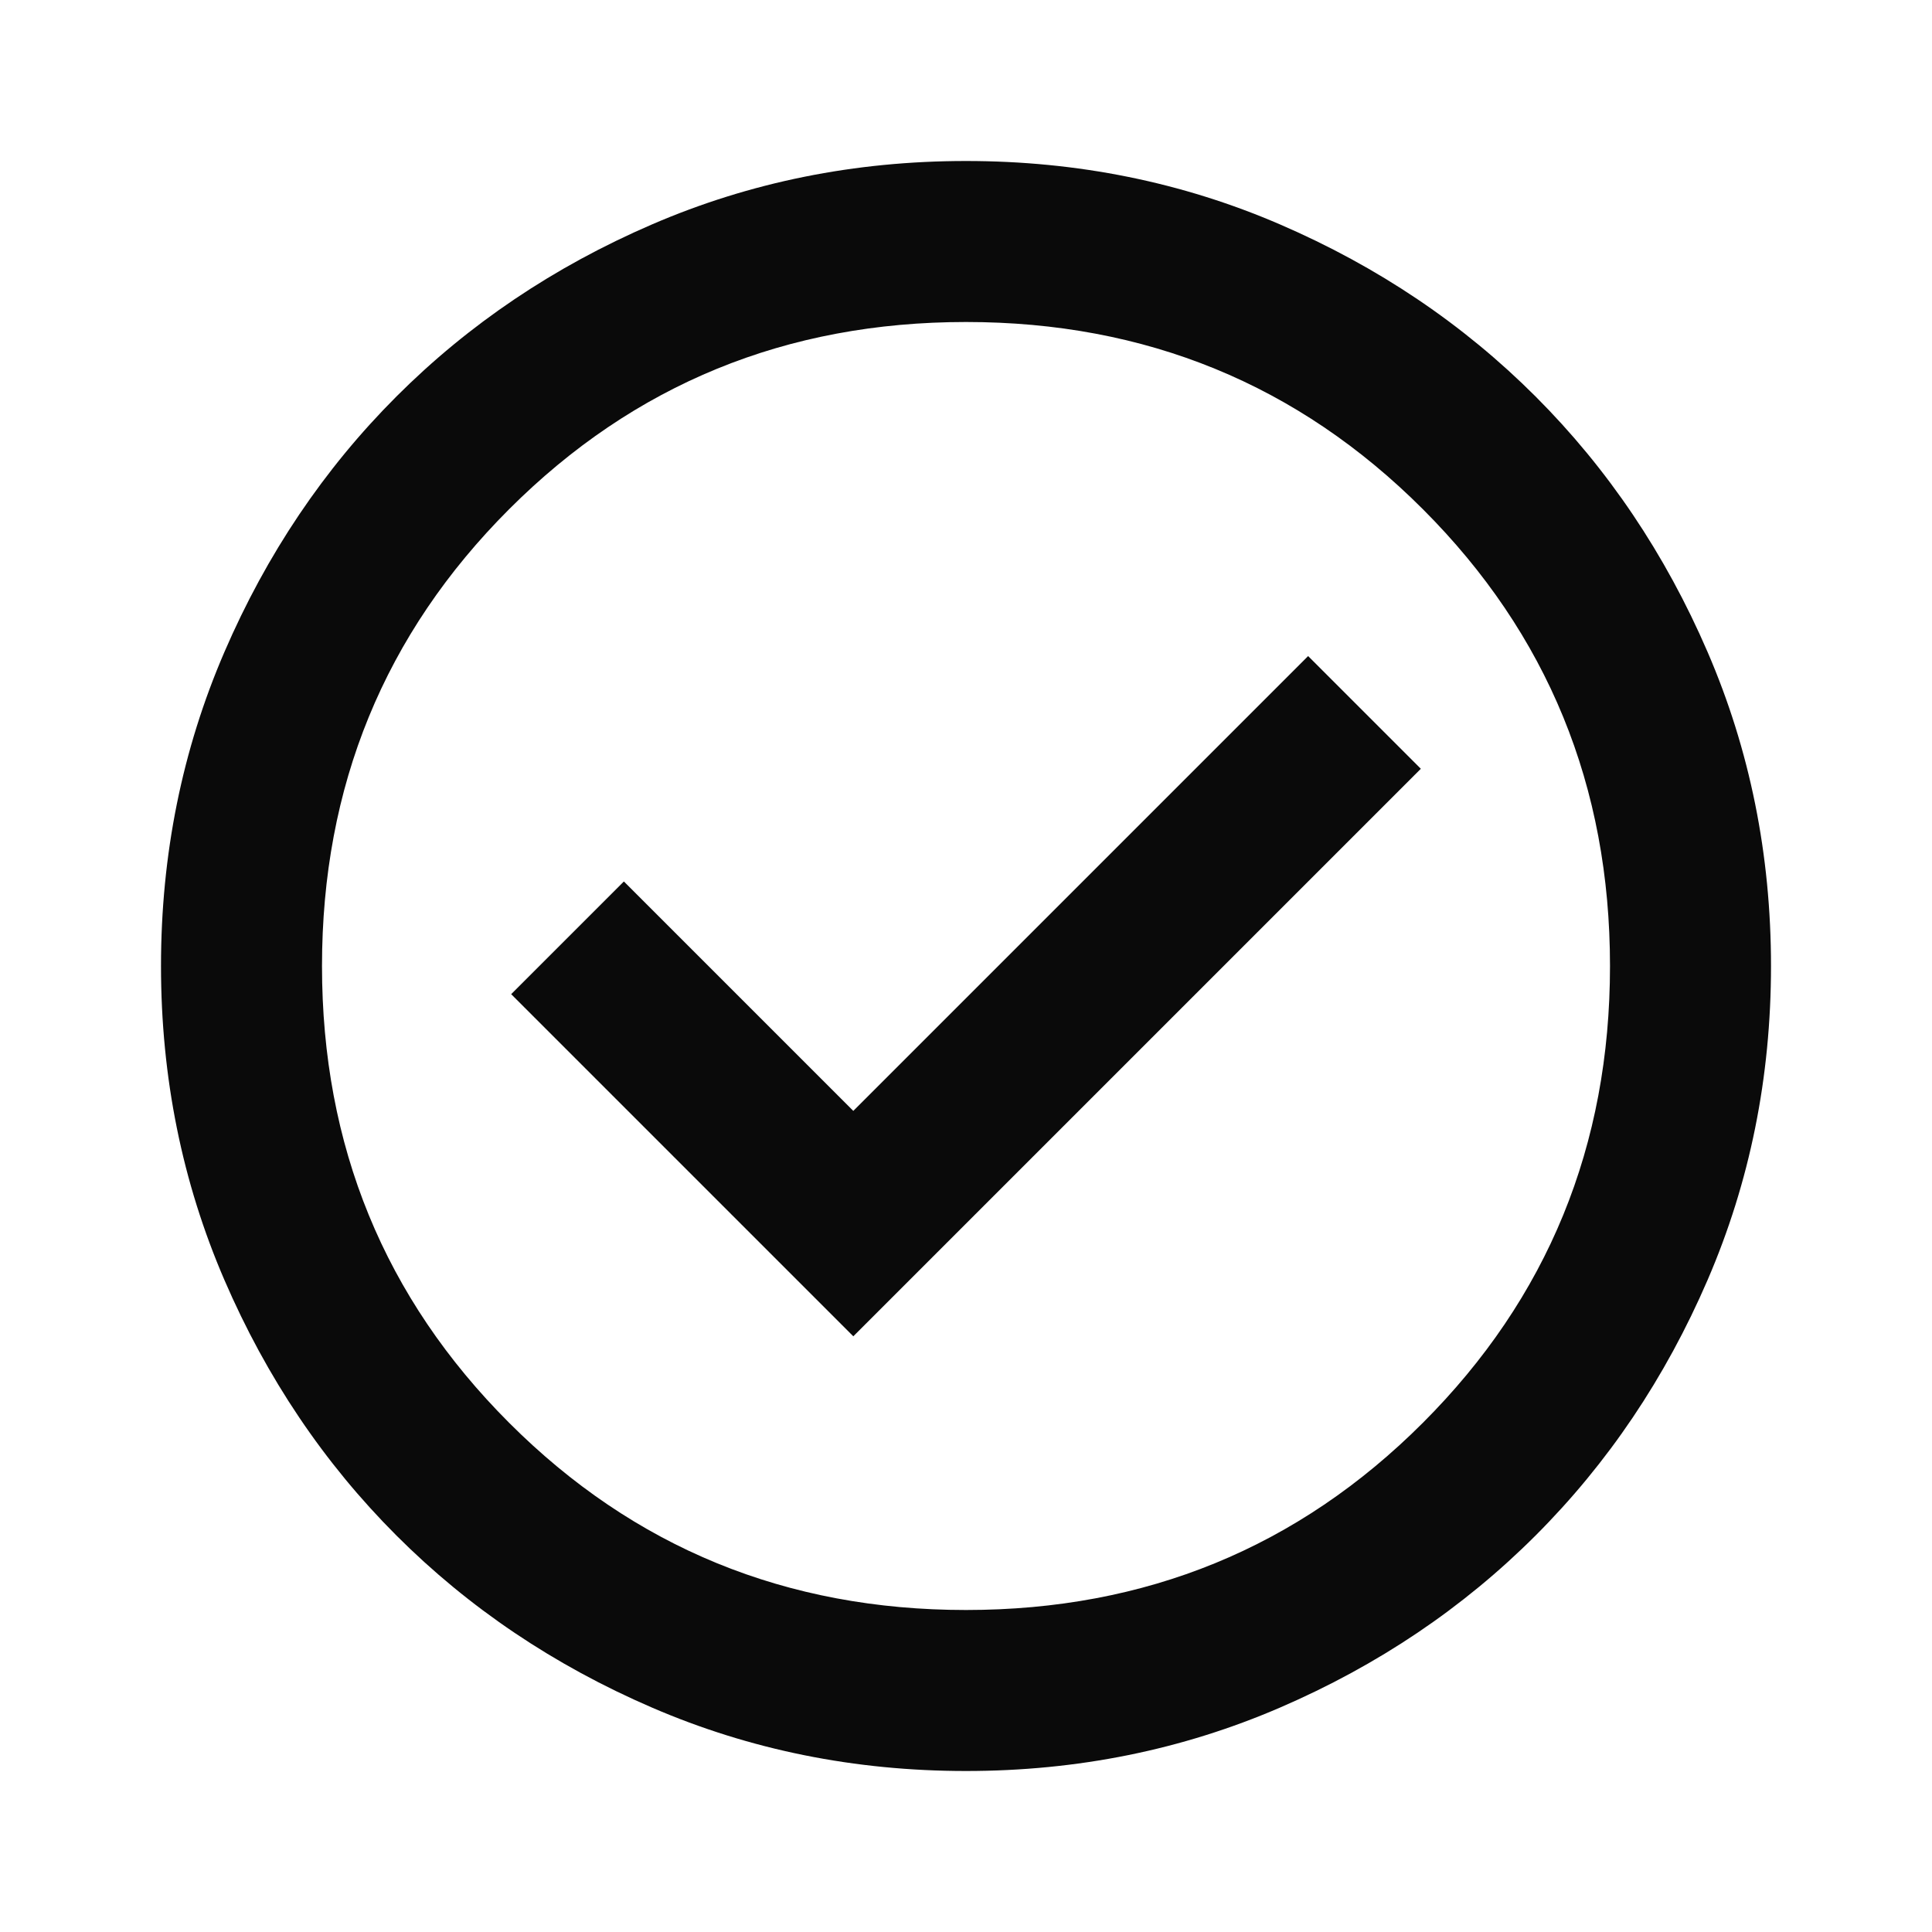
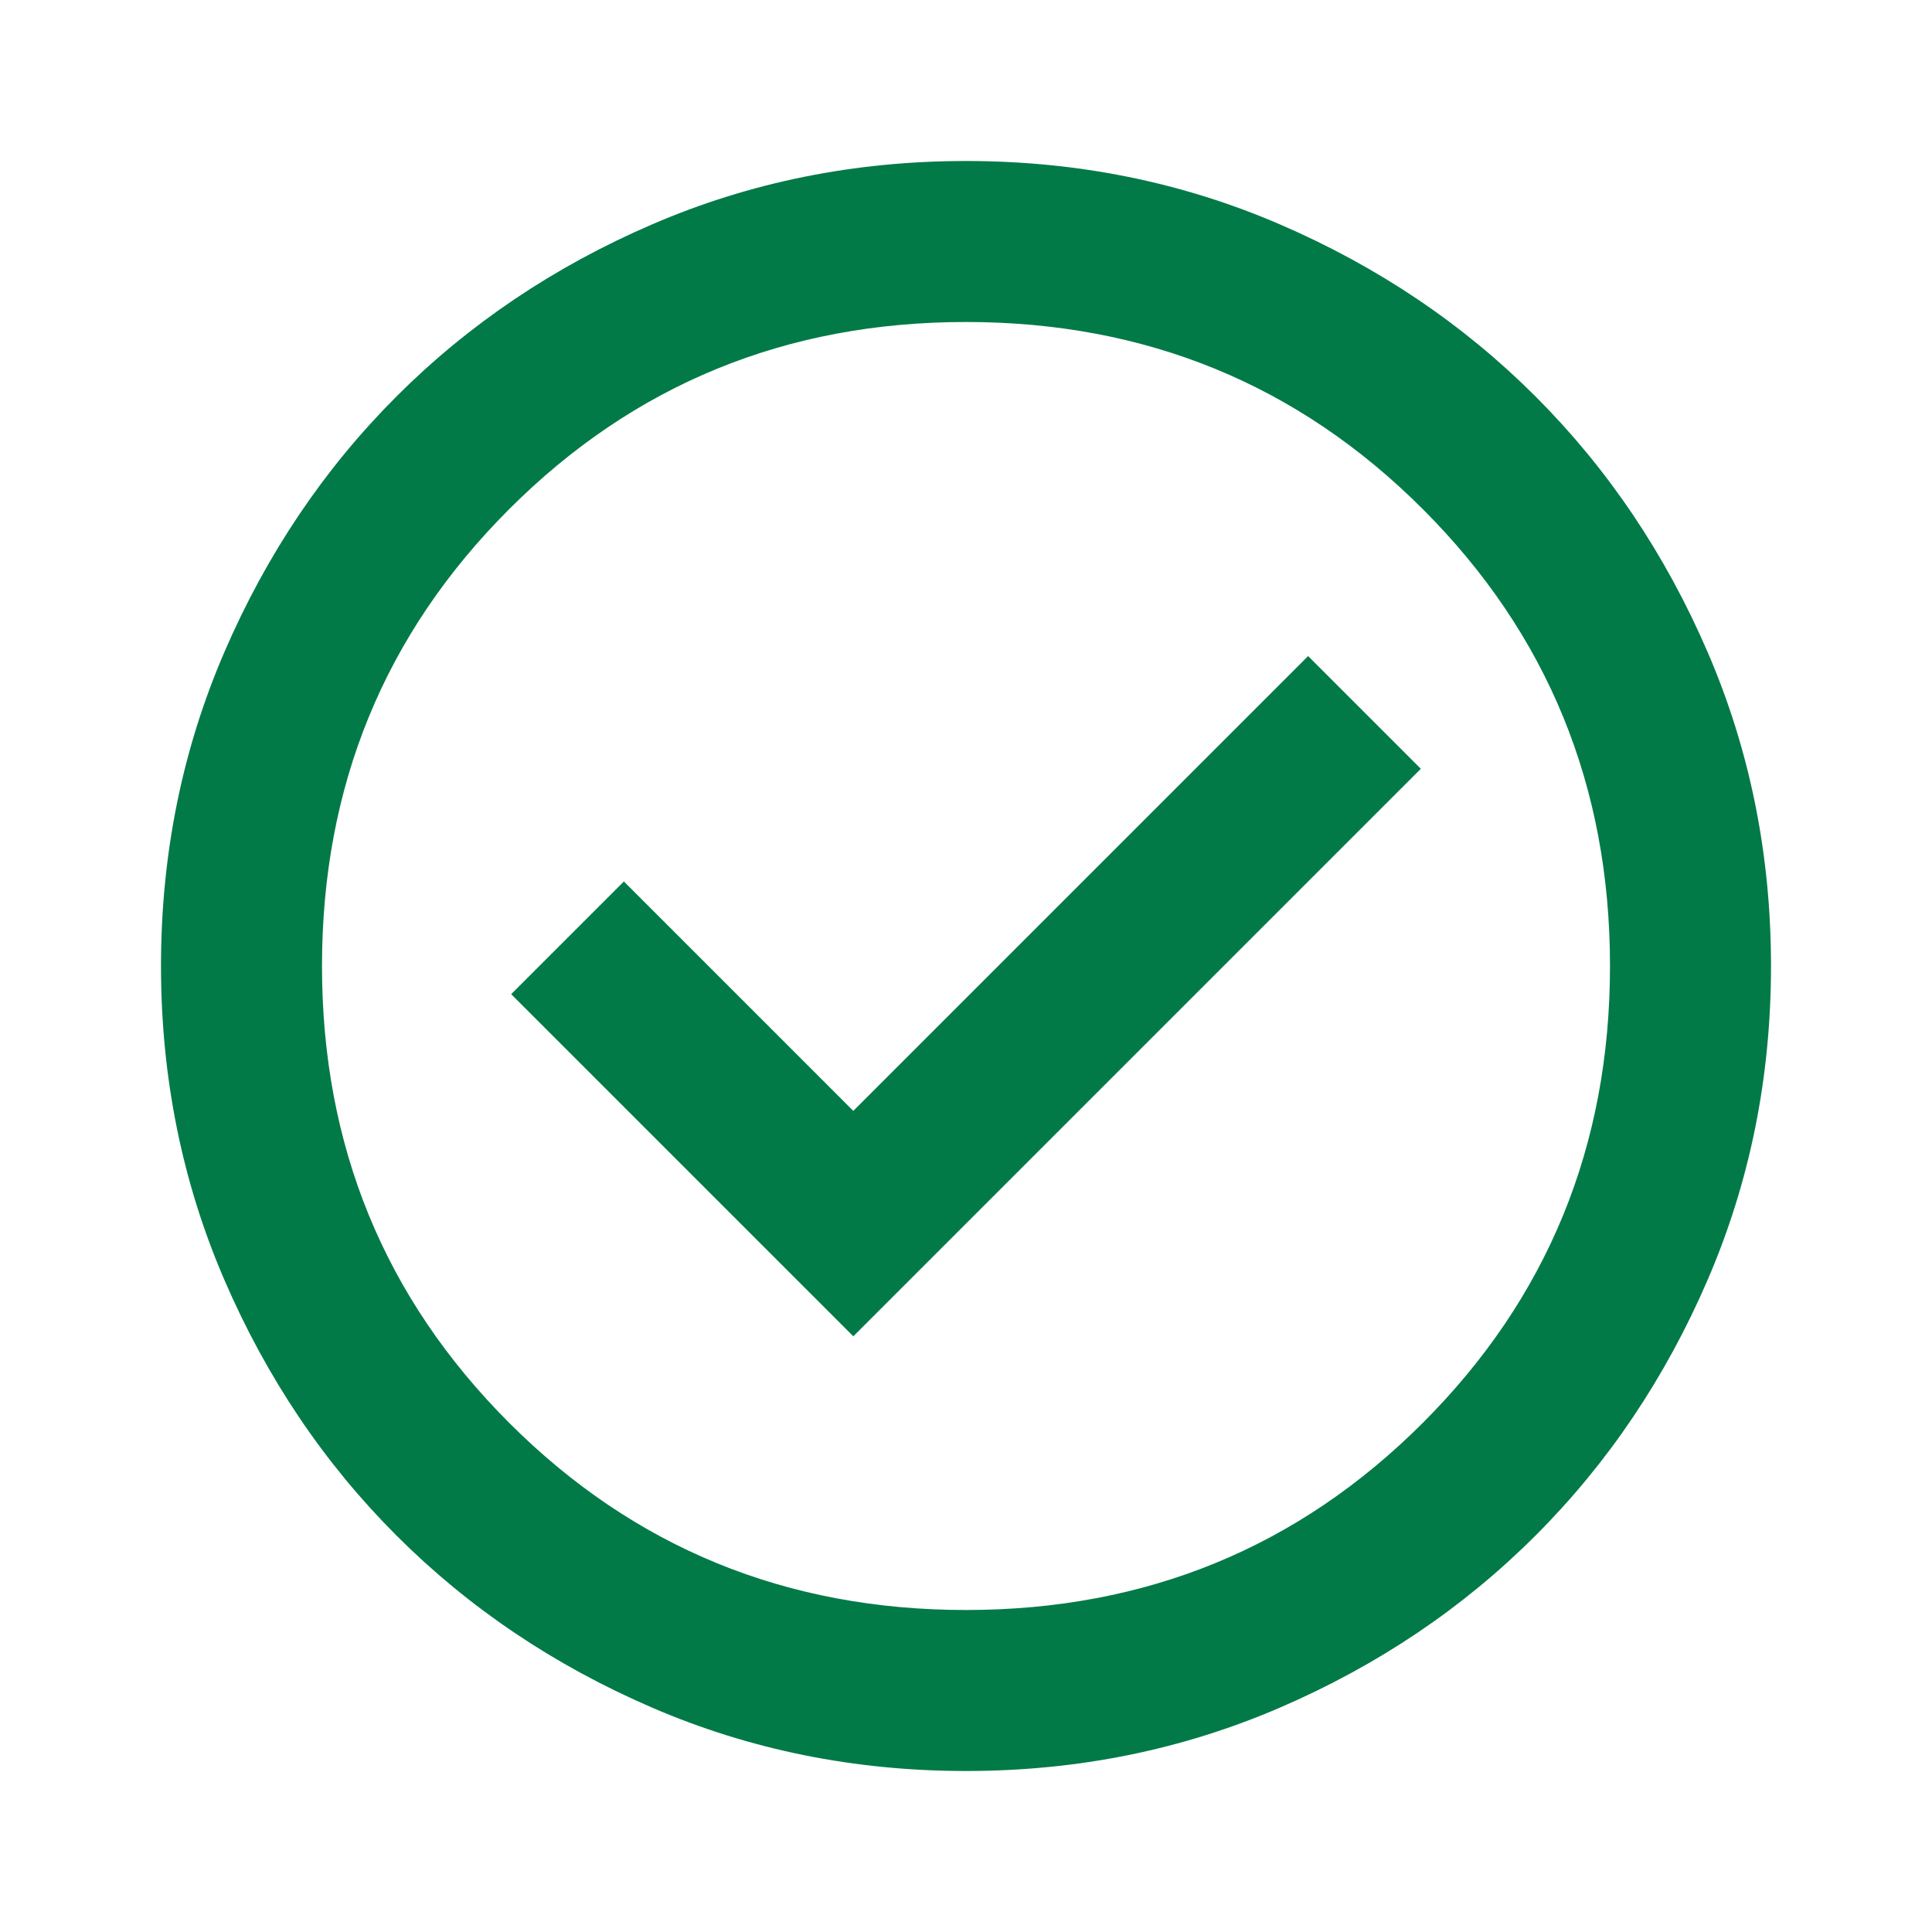
- <svg xmlns="http://www.w3.org/2000/svg" height="24px" viewBox="0 -960 960 960" width="24px" fill="#0a0a0a">
+ <svg xmlns="http://www.w3.org/2000/svg" height="24px" viewBox="0 -960 960 960" width="24px" fill="#027A48">
  <path d="m424-296 282-282-56-56-226 226-114-114-56 56 170 170Zm56 216q-83 0-156-31.5T197-197q-54-54-85.5-127T80-480q0-83 31.5-156T197-763q54-54 127-85.5T480-880q83 0 156 31.5T763-763q54 54 85.5 127T880-480q0 83-31.5 156T763-197q-54 54-127 85.5T480-80Zm0-80q134 0 227-93t93-227q0-134-93-227t-227-93q-134 0-227 93t-93 227q0 134 93 227t227 93Zm0-320Z" />
</svg>
